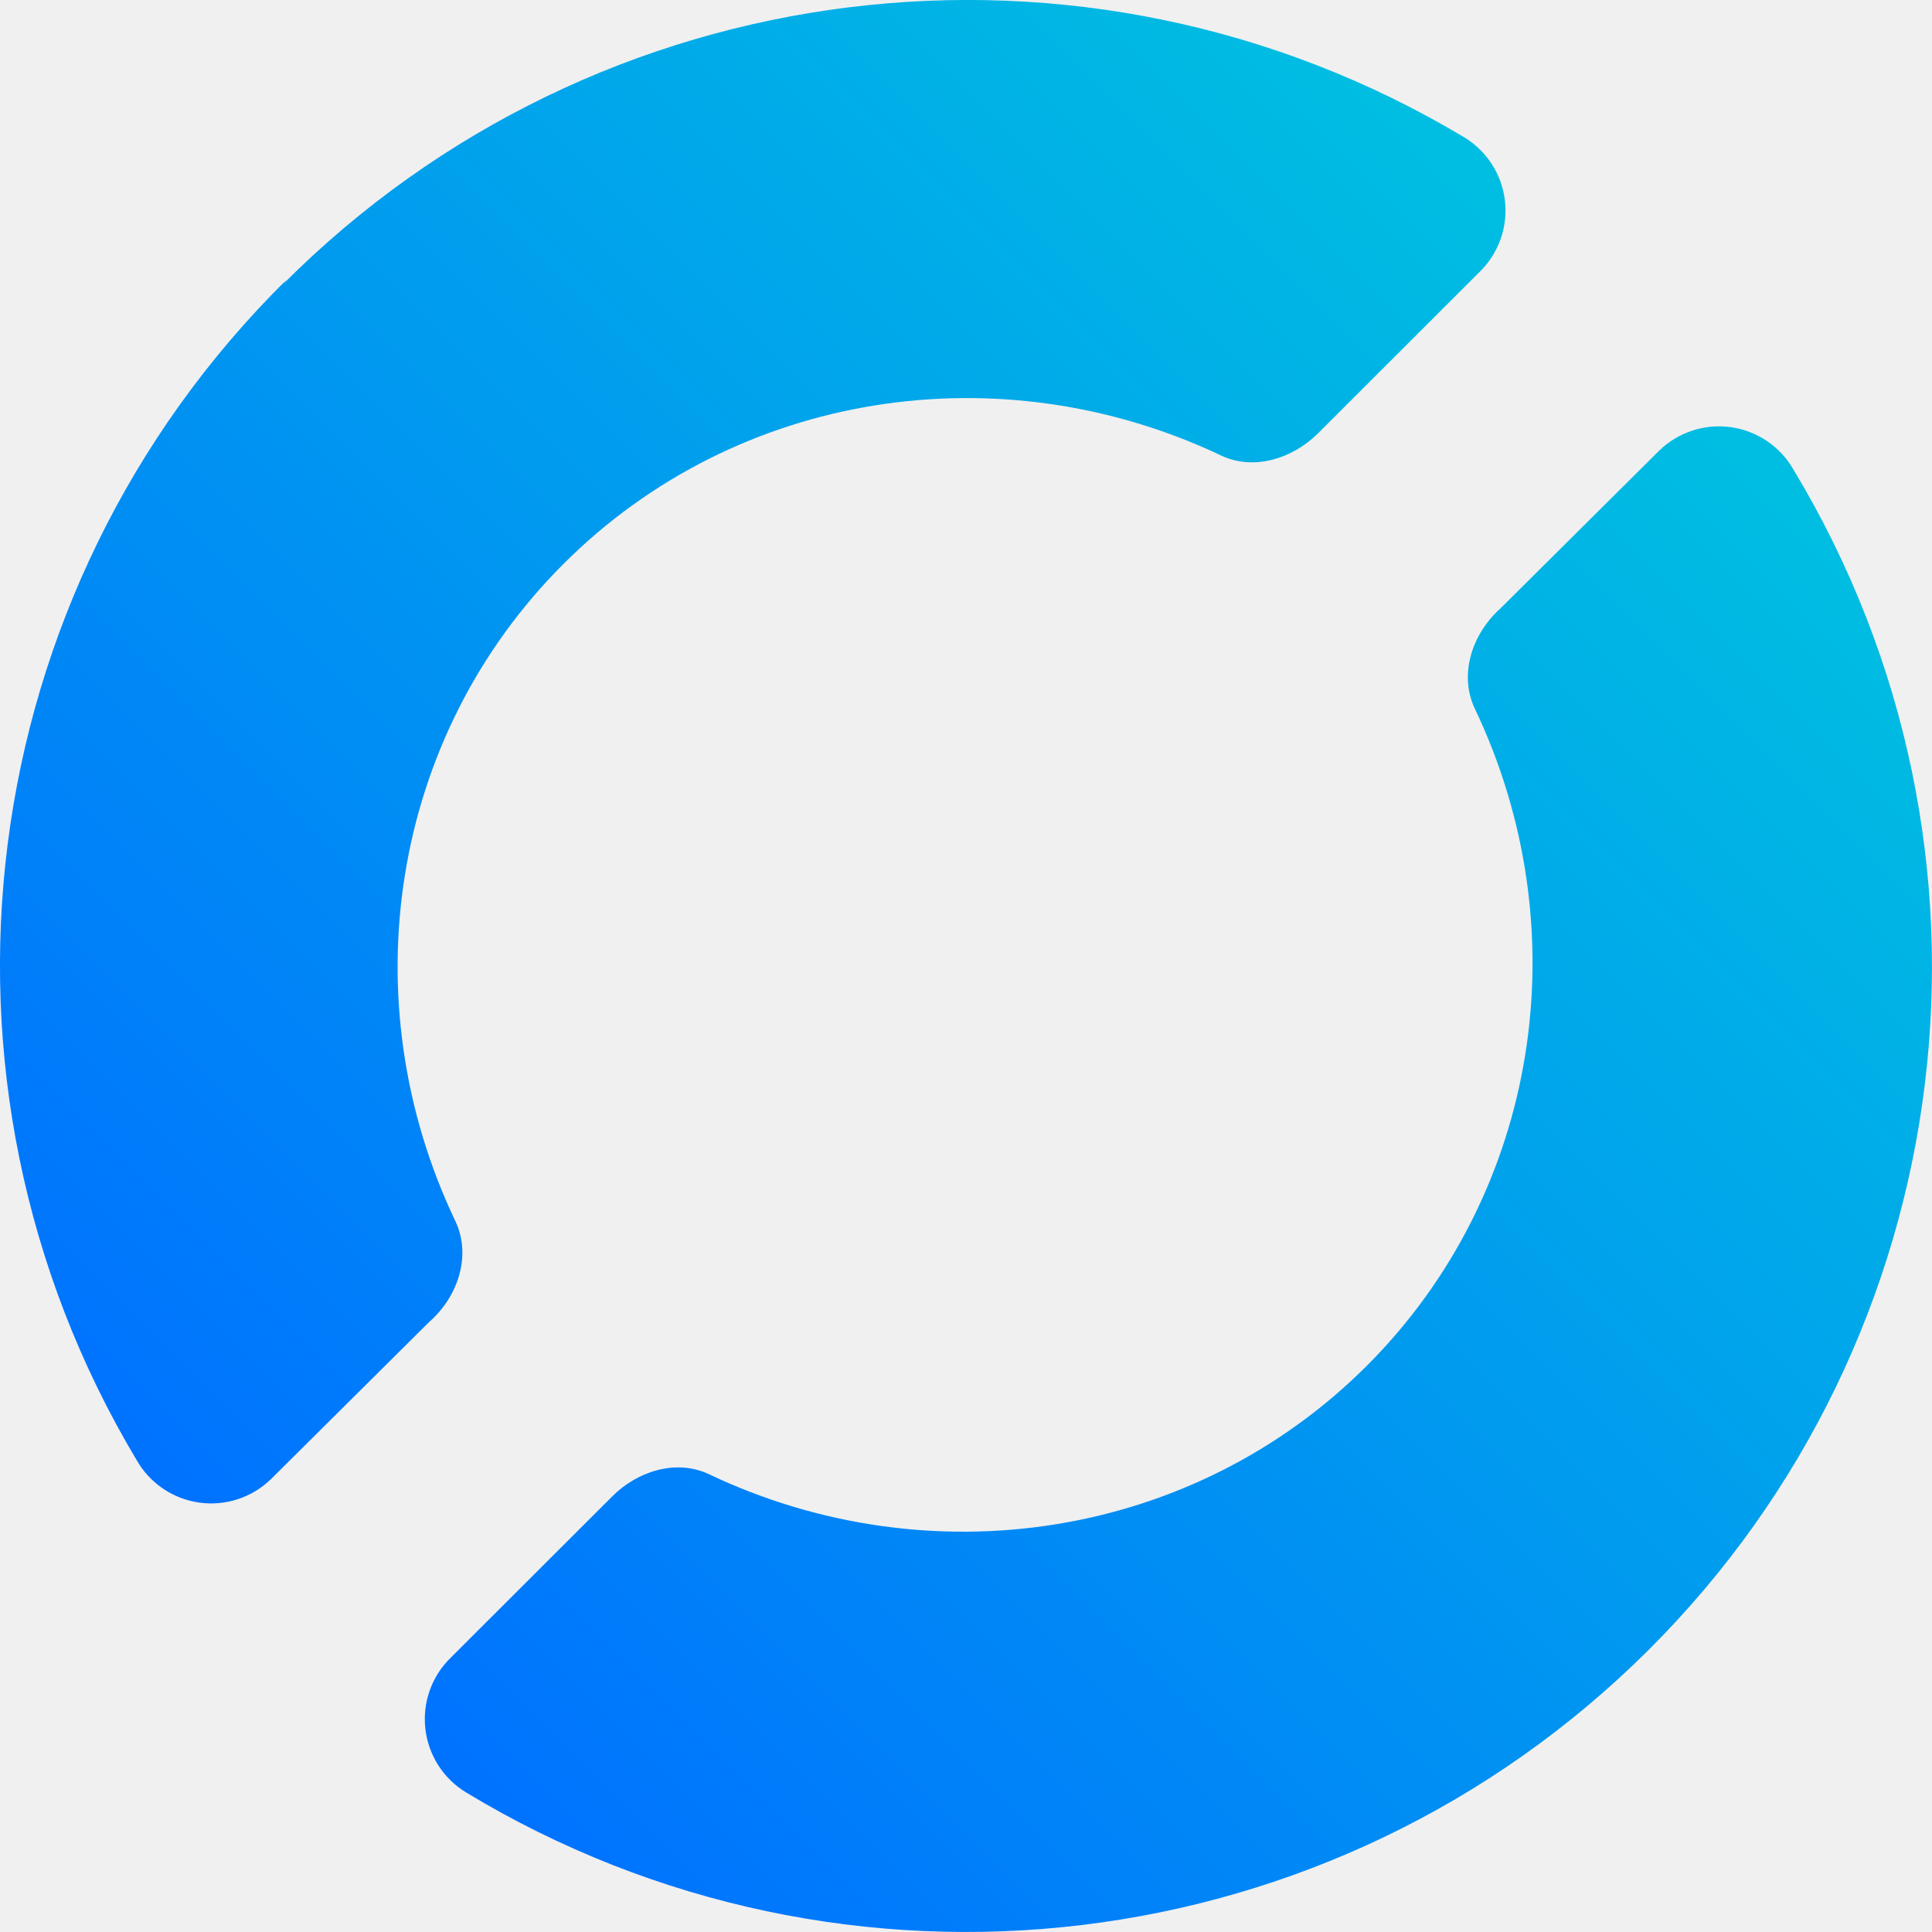
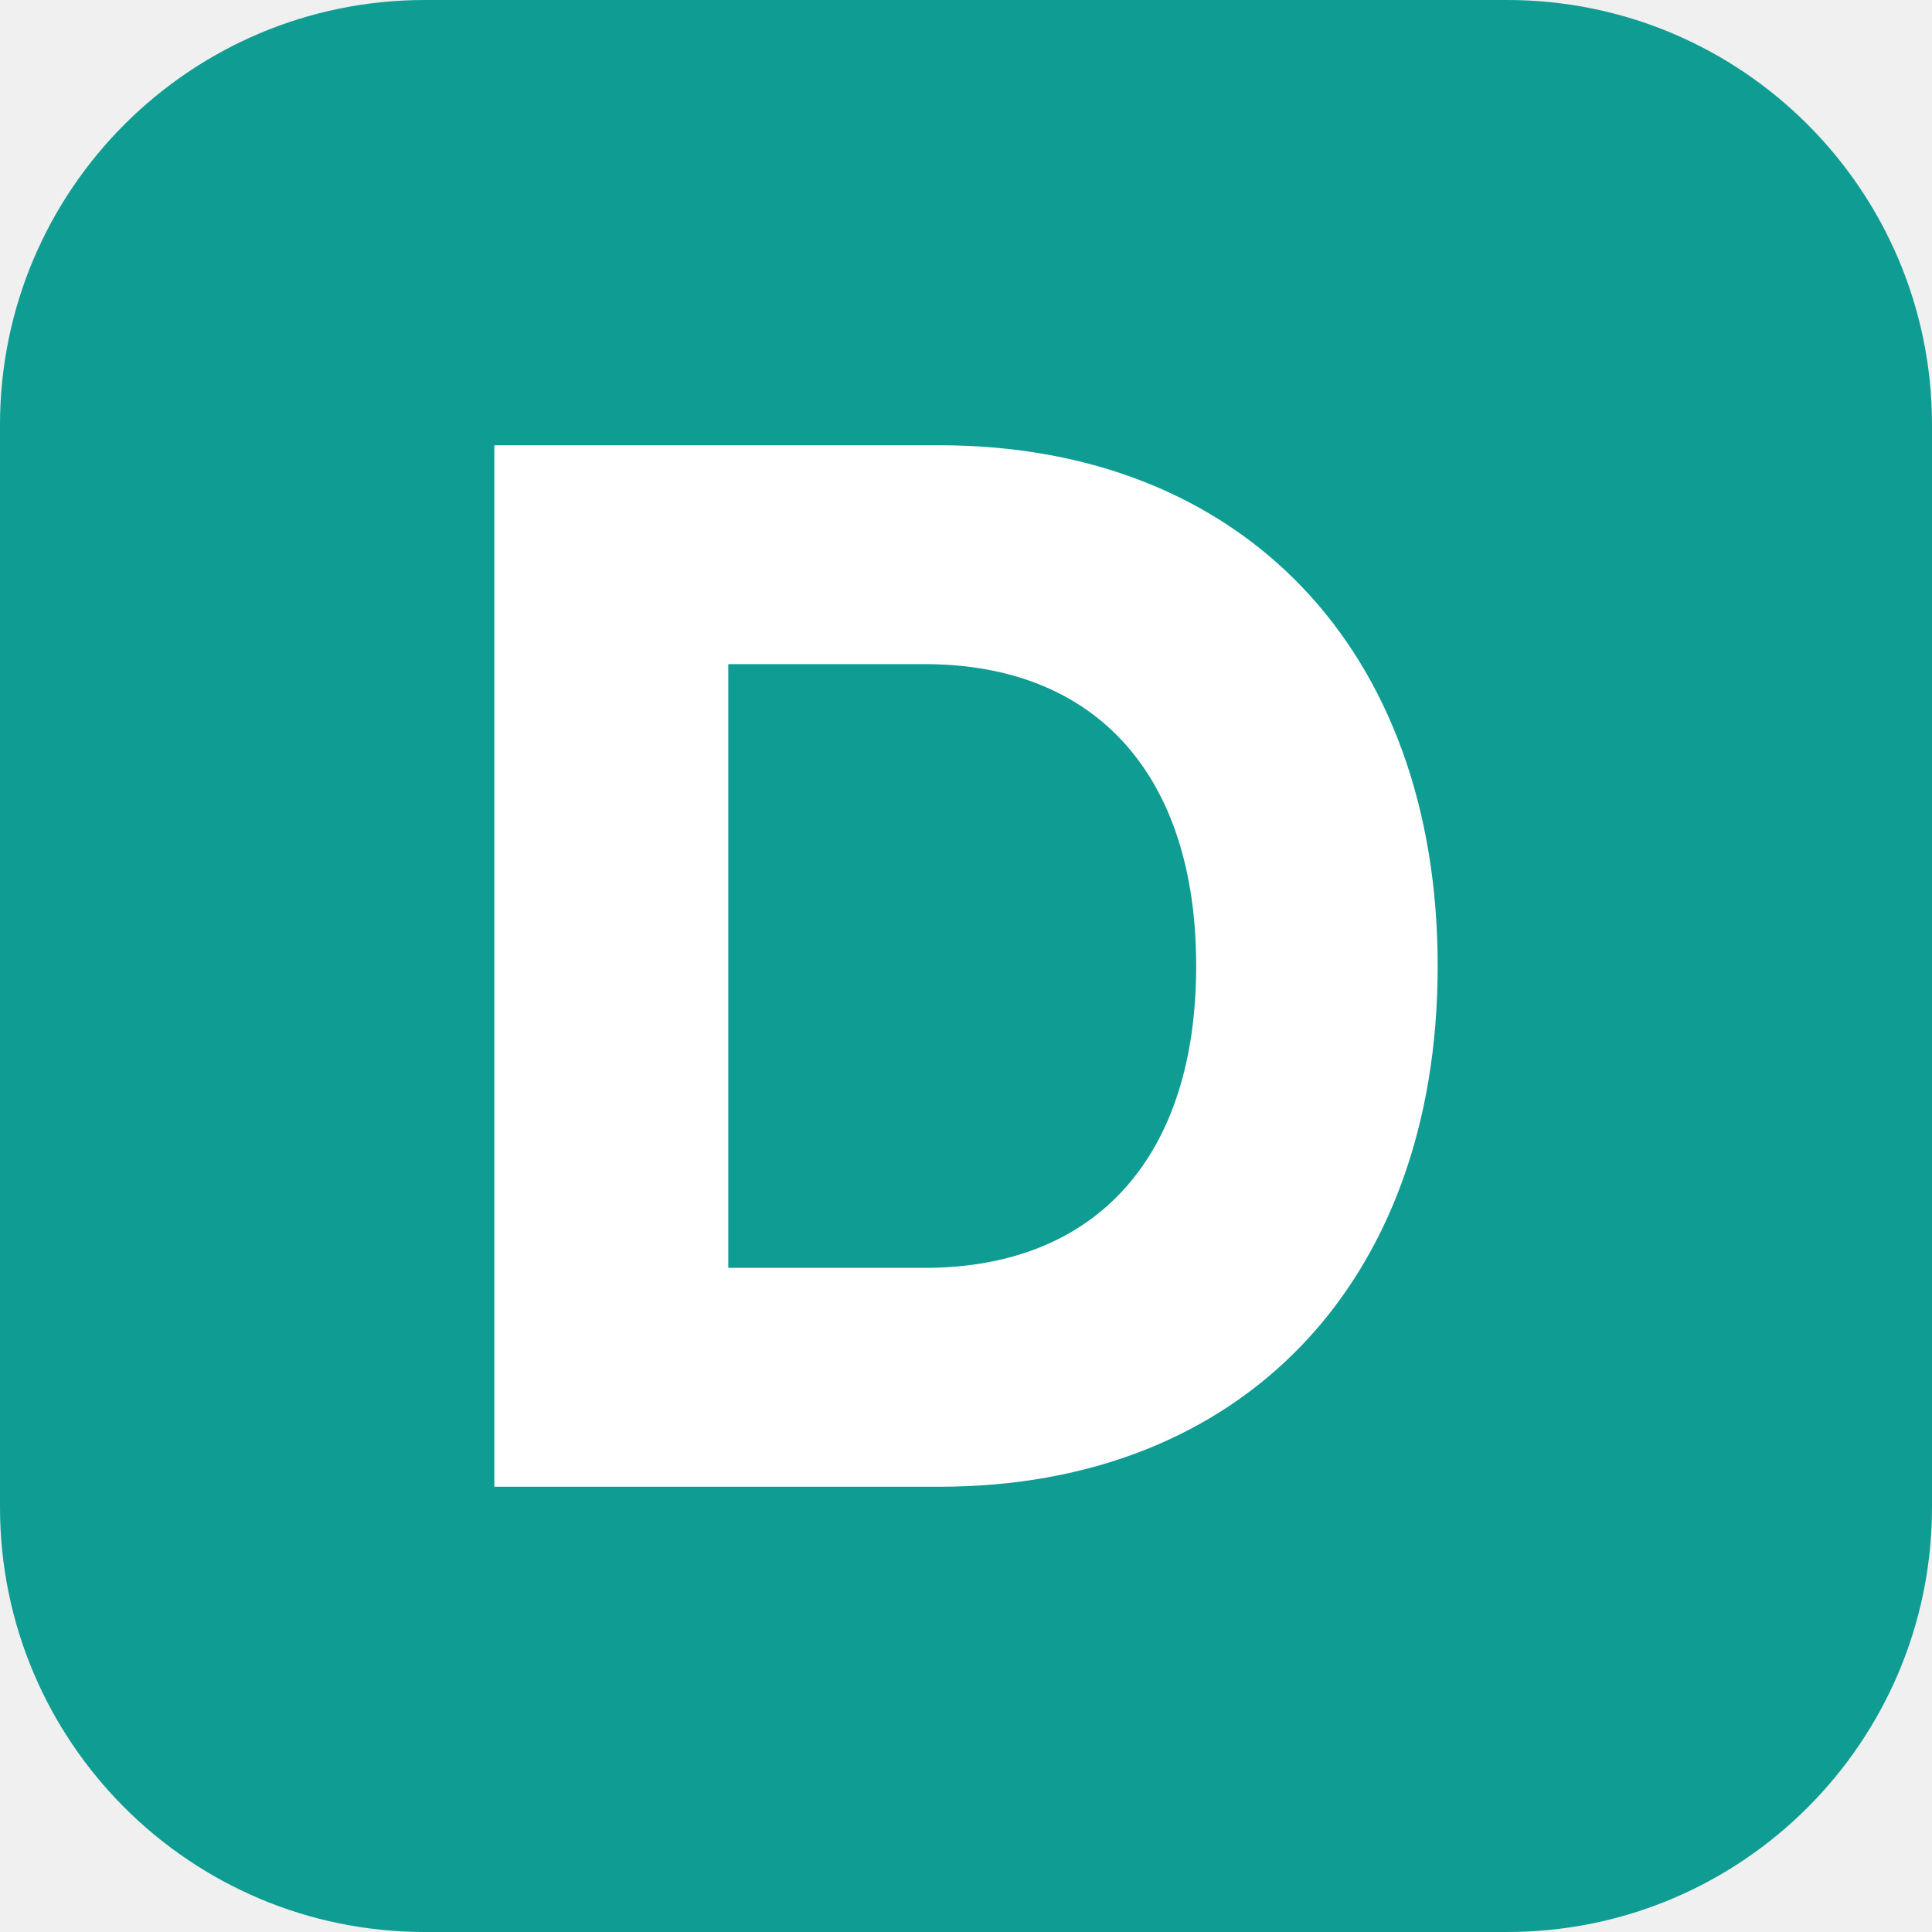
- <svg xmlns="http://www.w3.org/2000/svg" xmlns:xlink="http://www.w3.org/1999/xlink" xml:space="preserve" viewBox="66.993 897.484 26 26">
-   <linearGradient id="a" x1=".148" x2=".845" y1=".851" y2=".154" gradientTransform="matrix(26.301 0 0 26.331 90.674 911.757)" gradientUnits="userSpaceOnUse">
-     <stop offset="0" stop-color="#0071ff" />
-     <stop offset="1" stop-color="#00bfe1" />
-   </linearGradient>
-   <defs>
-     <linearGradient xlink:href="#a" id="b" x1=".148" x2=".845" y1=".851" y2=".154" gradientTransform="matrix(26.00048 0 0 25.99935 66.993 897.485)" gradientUnits="userSpaceOnUse" />
-   </defs>
-   <path fill="url(#b)" d="m89.318 903.552-2.135 2.122c-.376.337-.558.879-.347 1.337 1.422 2.976.882 6.524-1.452 8.856-2.335 2.331-5.887 2.87-8.866 1.449-.439-.197-.954-.03-1.292.312l-2.17 2.167a1.154 1.154 0 0 0 .208 1.81 13.005 13.005 0 0 0 15.91-1.912 12.97 12.97 0 0 0 1.956-15.887 1.154 1.154 0 0 0-1.812-.254zm-18.467-2.305a12.969 12.969 0 0 0-2.02 15.885 1.154 1.154 0 0 0 1.812.254l2.124-2.11c.385-.336.572-.884.359-1.348-1.423-2.976-.884-6.524 1.451-8.856 2.334-2.332 5.887-2.871 8.866-1.45.434.194.942.033 1.281-.3l2.182-2.18a1.152 1.152 0 0 0-.208-1.81 13.009 13.009 0 0 0-15.893 1.973z" />
+ <svg xmlns="http://www.w3.org/2000/svg" viewBox="0 0 512 512" width="512" height="512">
+   <rect x="0" y="0" width="512" height="512" rx="112.6" ry="112.6" fill="#0E9C93" />
+   <path fill-rule="evenodd" d="M131 118 H249 C329 118 381 172 381 256 C381 340 329 394 249 394 H131 Z M193 176 H245 C291 176 317 206 317 256 C317 306 291 336 245 336 H193 Z" fill="#FFFFFF" />
</svg>
